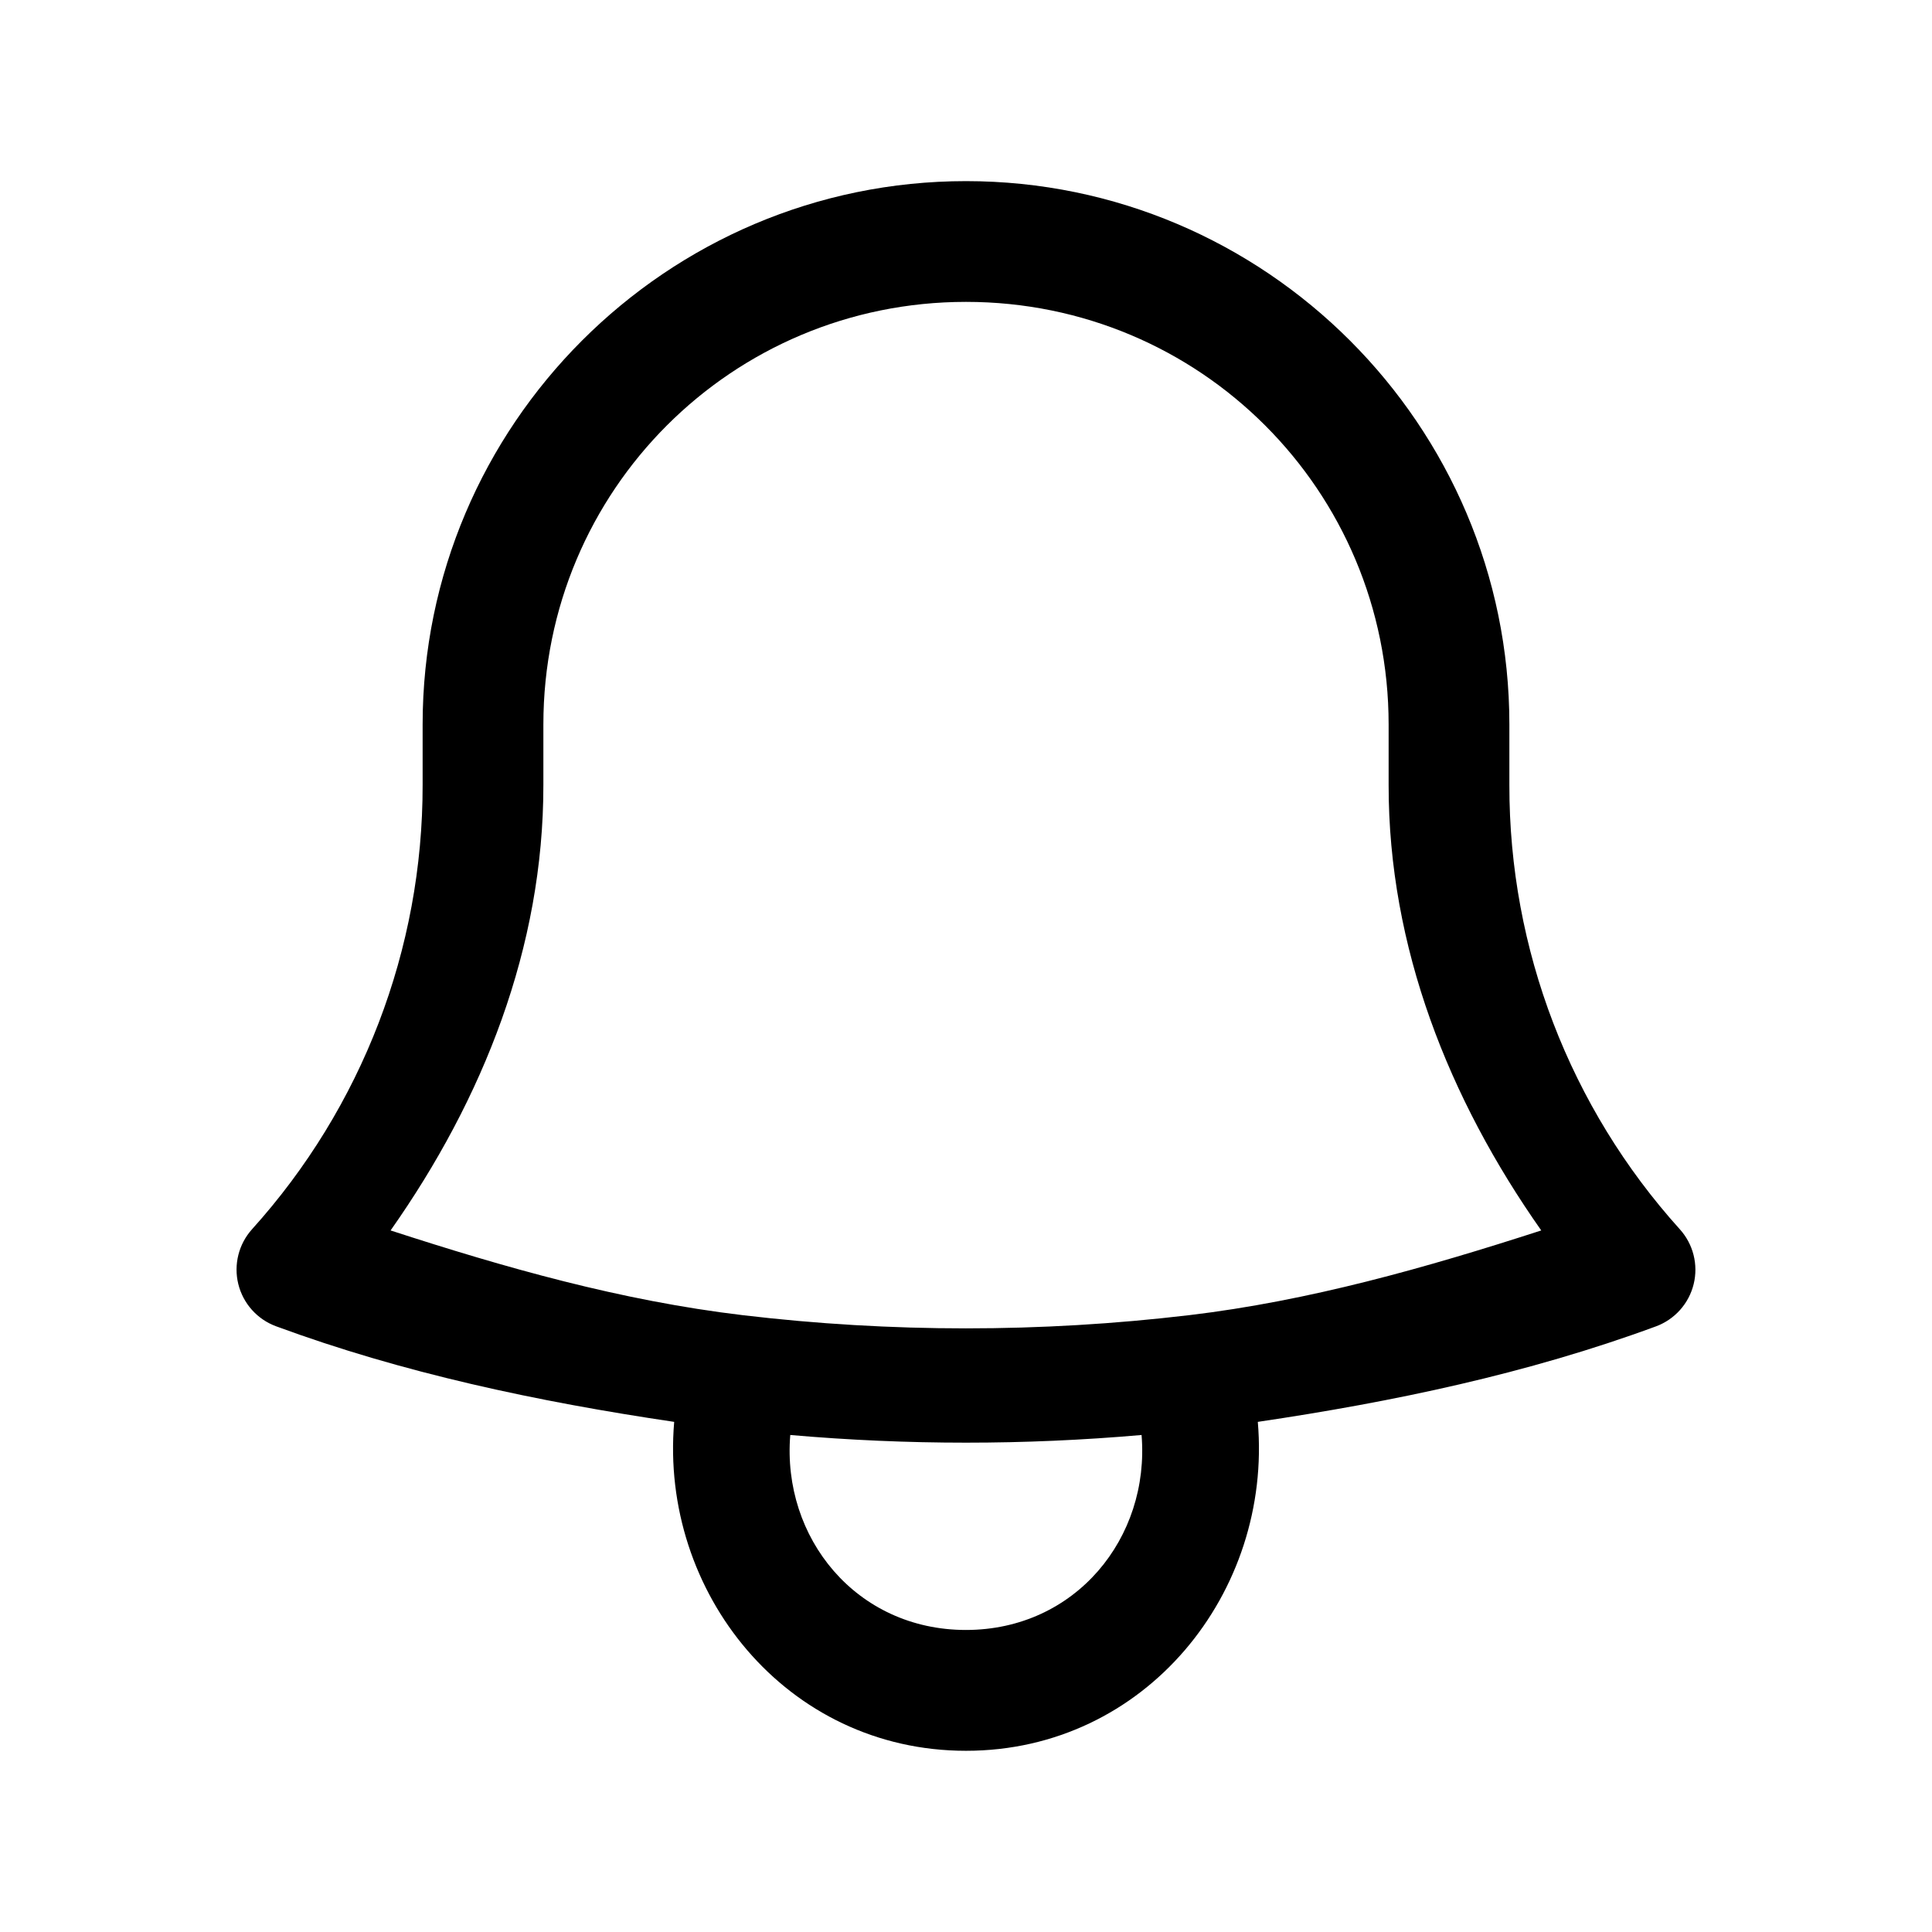
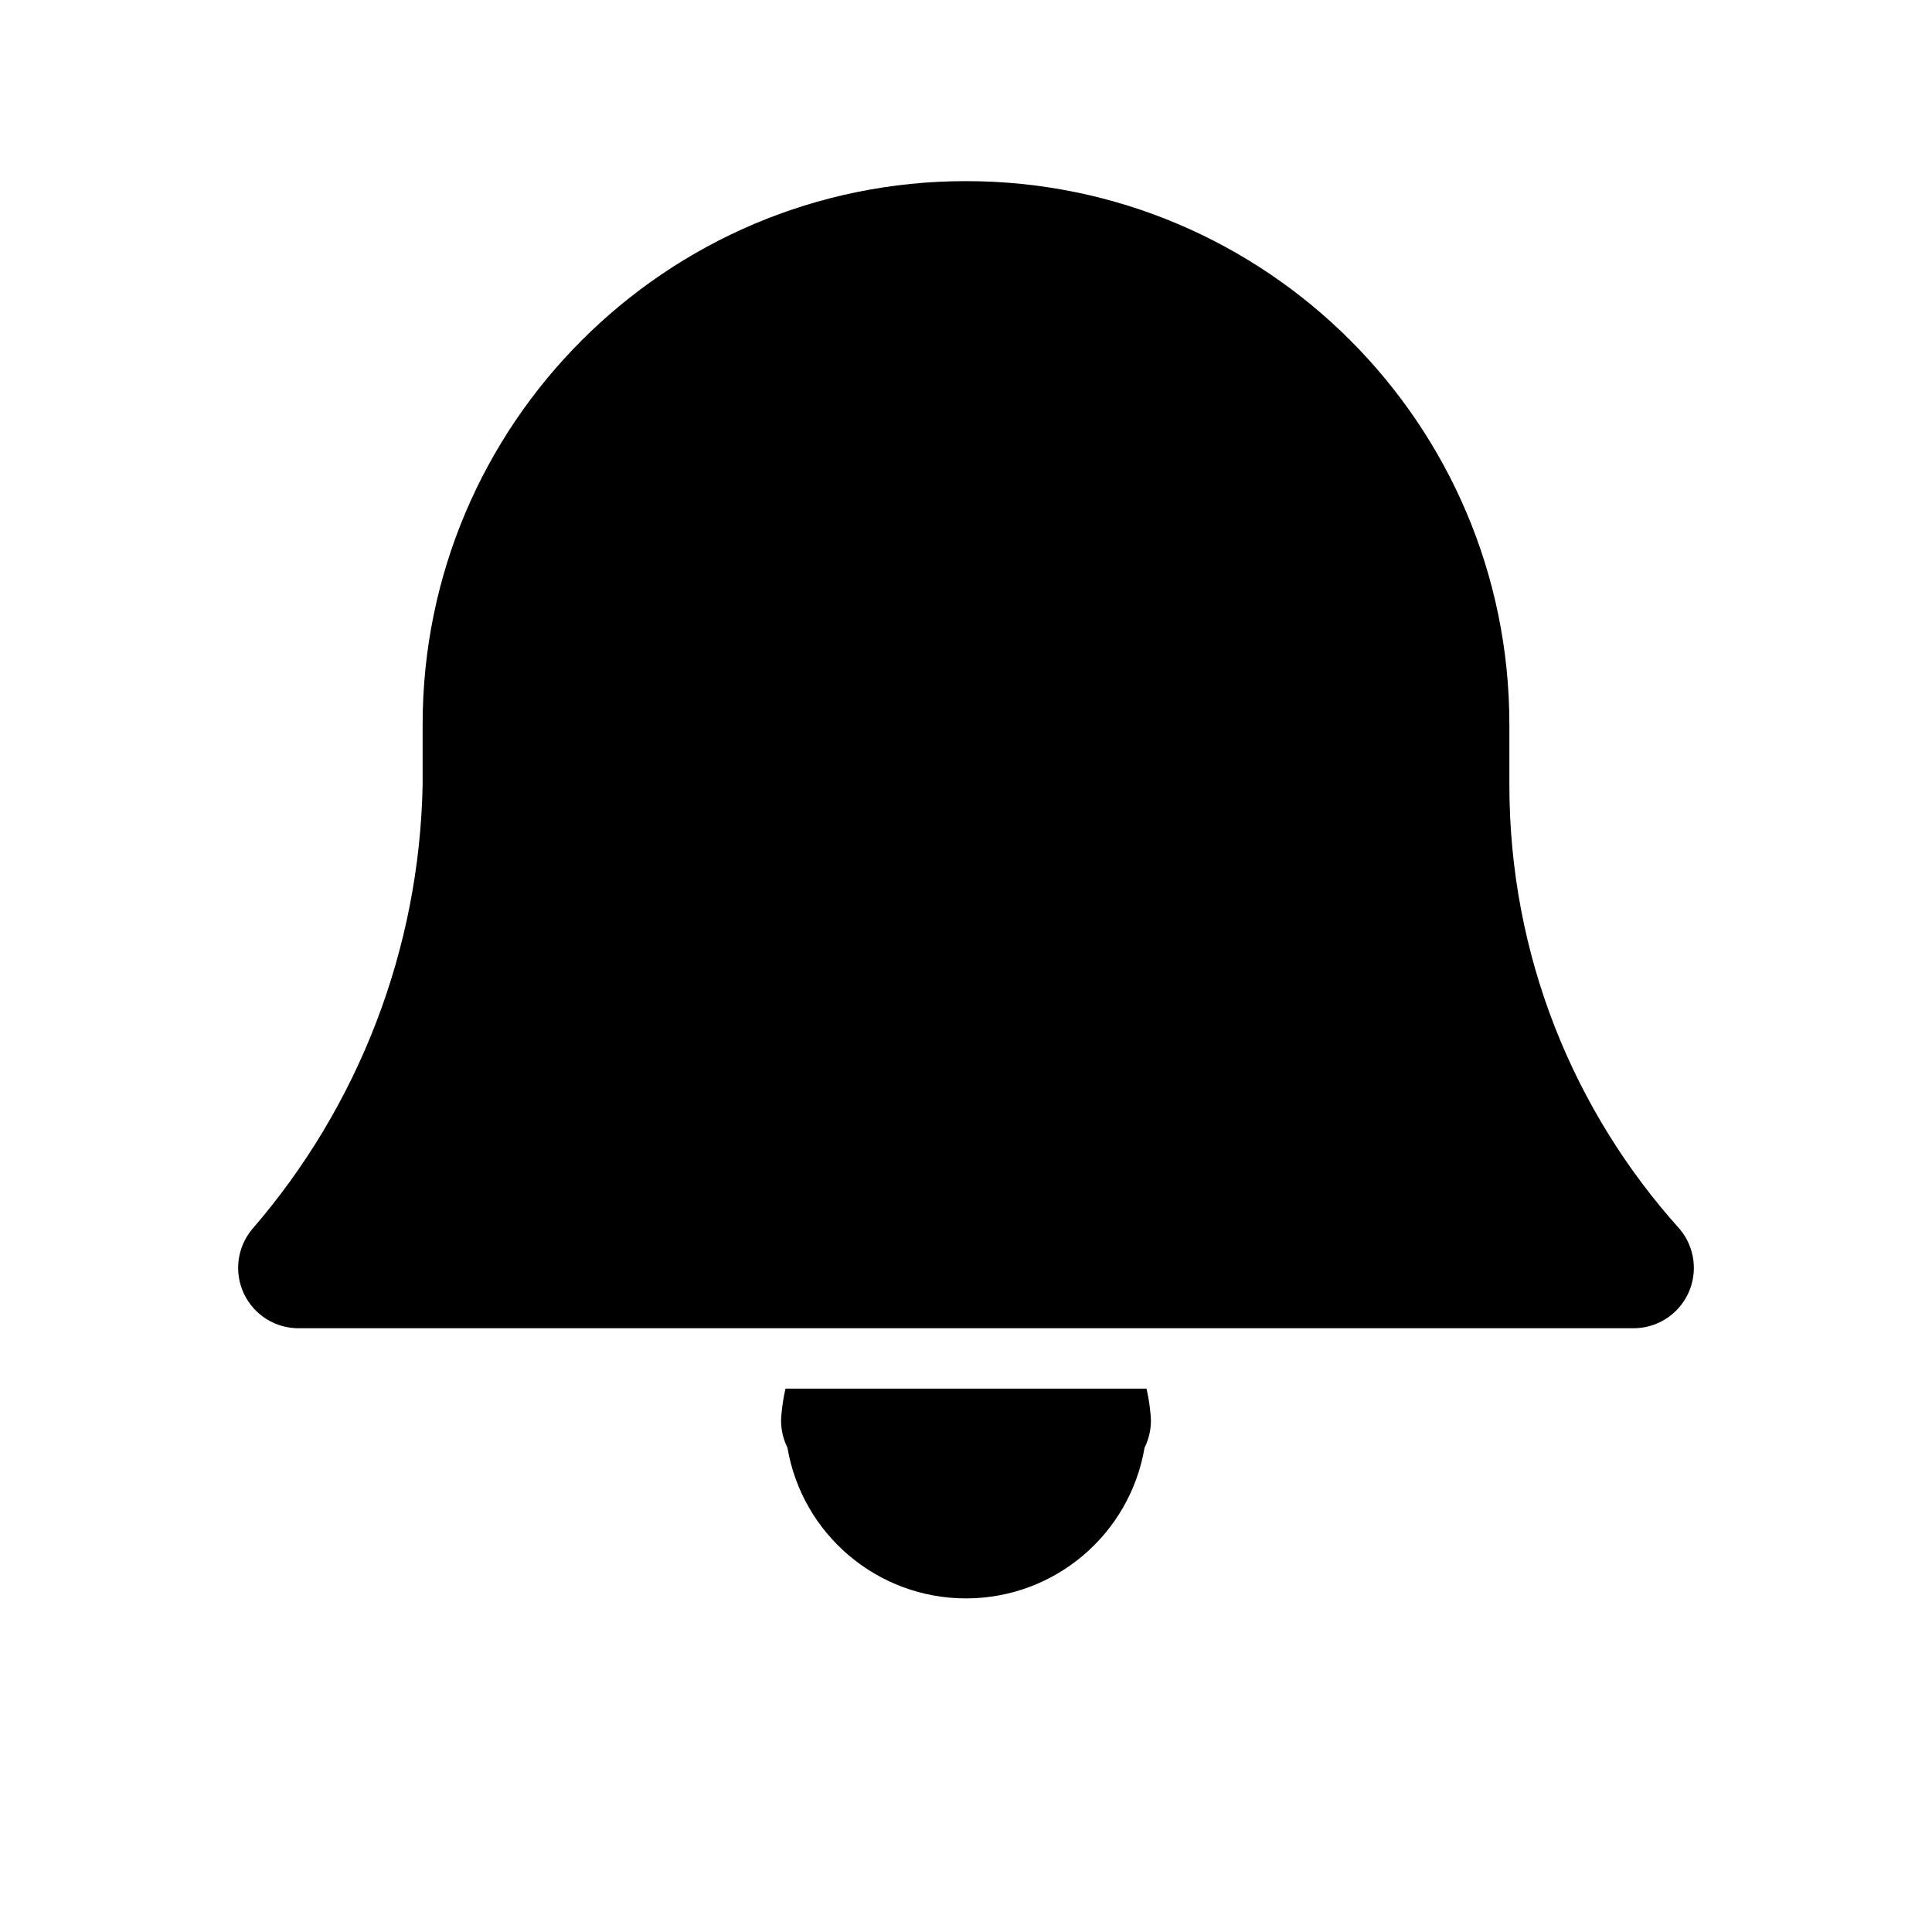
- <svg xmlns="http://www.w3.org/2000/svg" width="24" height="24" viewBox="0 0 24 24" version="1.1" id="svg1">
-   <defs id="defs1" />
-   <path style="baseline-shift:baseline;display:inline;overflow:visible;vector-effect:none;fill:currentColor;stroke-linecap:round;stroke-linejoin:round;enable-background:accumulate;stop-color:#000000;stop-opacity:1;opacity:1" d="M 12,2.25 C 8.281,2.25 5.25,5.281 5.25,9 v 0.75 c 0.003,2.039 -0.753,4.006 -2.119,5.52 a 0.75,0.75 0 0 0 0.297,1.205 c 1.572,0.58 3.244,0.936 4.947,1.188 -0.181,2.116 1.392,4.086 3.625,4.086 2.233,0 3.806,-1.97 3.625,-4.086 1.681,-0.249 3.349,-0.598 4.945,-1.186 a 0.75,0.75 0 0 0 0.297,-1.207 C 19.501,13.756 18.747,11.791 18.75,9.752 A 0.75,0.75 0 0 0 18.75,9.75 V 9 C 18.75,5.281 15.719,2.25 12,2.25 Z m 0,1.5 c 2.908,0 5.25,2.342 5.25,5.25 V 9.748 9.75 c -0.002,2.016 0.747,3.902 1.896,5.535 -1.431,0.463 -2.882,0.875 -4.377,1.053 -6.3e-4,7.5e-5 -0.001,-7.6e-5 -0.002,0 -1.839,0.218 -3.698,0.218 -5.537,0 C 7.709,16.157 6.268,15.745 4.852,15.285 6.002,13.652 6.752,11.767 6.75,9.75 V 9 C 6.75,6.092 9.092,3.75 12,3.75 Z M 9.818,17.826 c 1.453,0.127 2.911,0.127 4.363,0 0.105,1.277 -0.82,2.422 -2.182,2.422 -1.362,0 -2.287,-1.145 -2.182,-2.422 z" id="path1" />
+ <svg xmlns="http://www.w3.org/2000/svg" width="24" height="24" viewBox="0 0 24 24" fill="currentColor">
+   <path fill-rule="evenodd" d="M5.25 9a6.75 6.75 0 0 1 13.5 0v.75c0 2.123.8 4.057 2.118 5.52a.75.75 0 0 1-.588 1.23H3.72a.75.75 0 0 1-.588-1.23A8.69 8.69 0 0 0 5.25 9.75V9Zm4.508 8.25a2.159 2.159 0 0 0-.048.294.75.75 0 0 0 .072.44 2.25 2.25 0 0 0 4.436 0 .75.75 0 0 0 .072-.44 2.159 2.159 0 0 0-.048-.294H9.758Z" clip-rule="evenodd" />
</svg>
